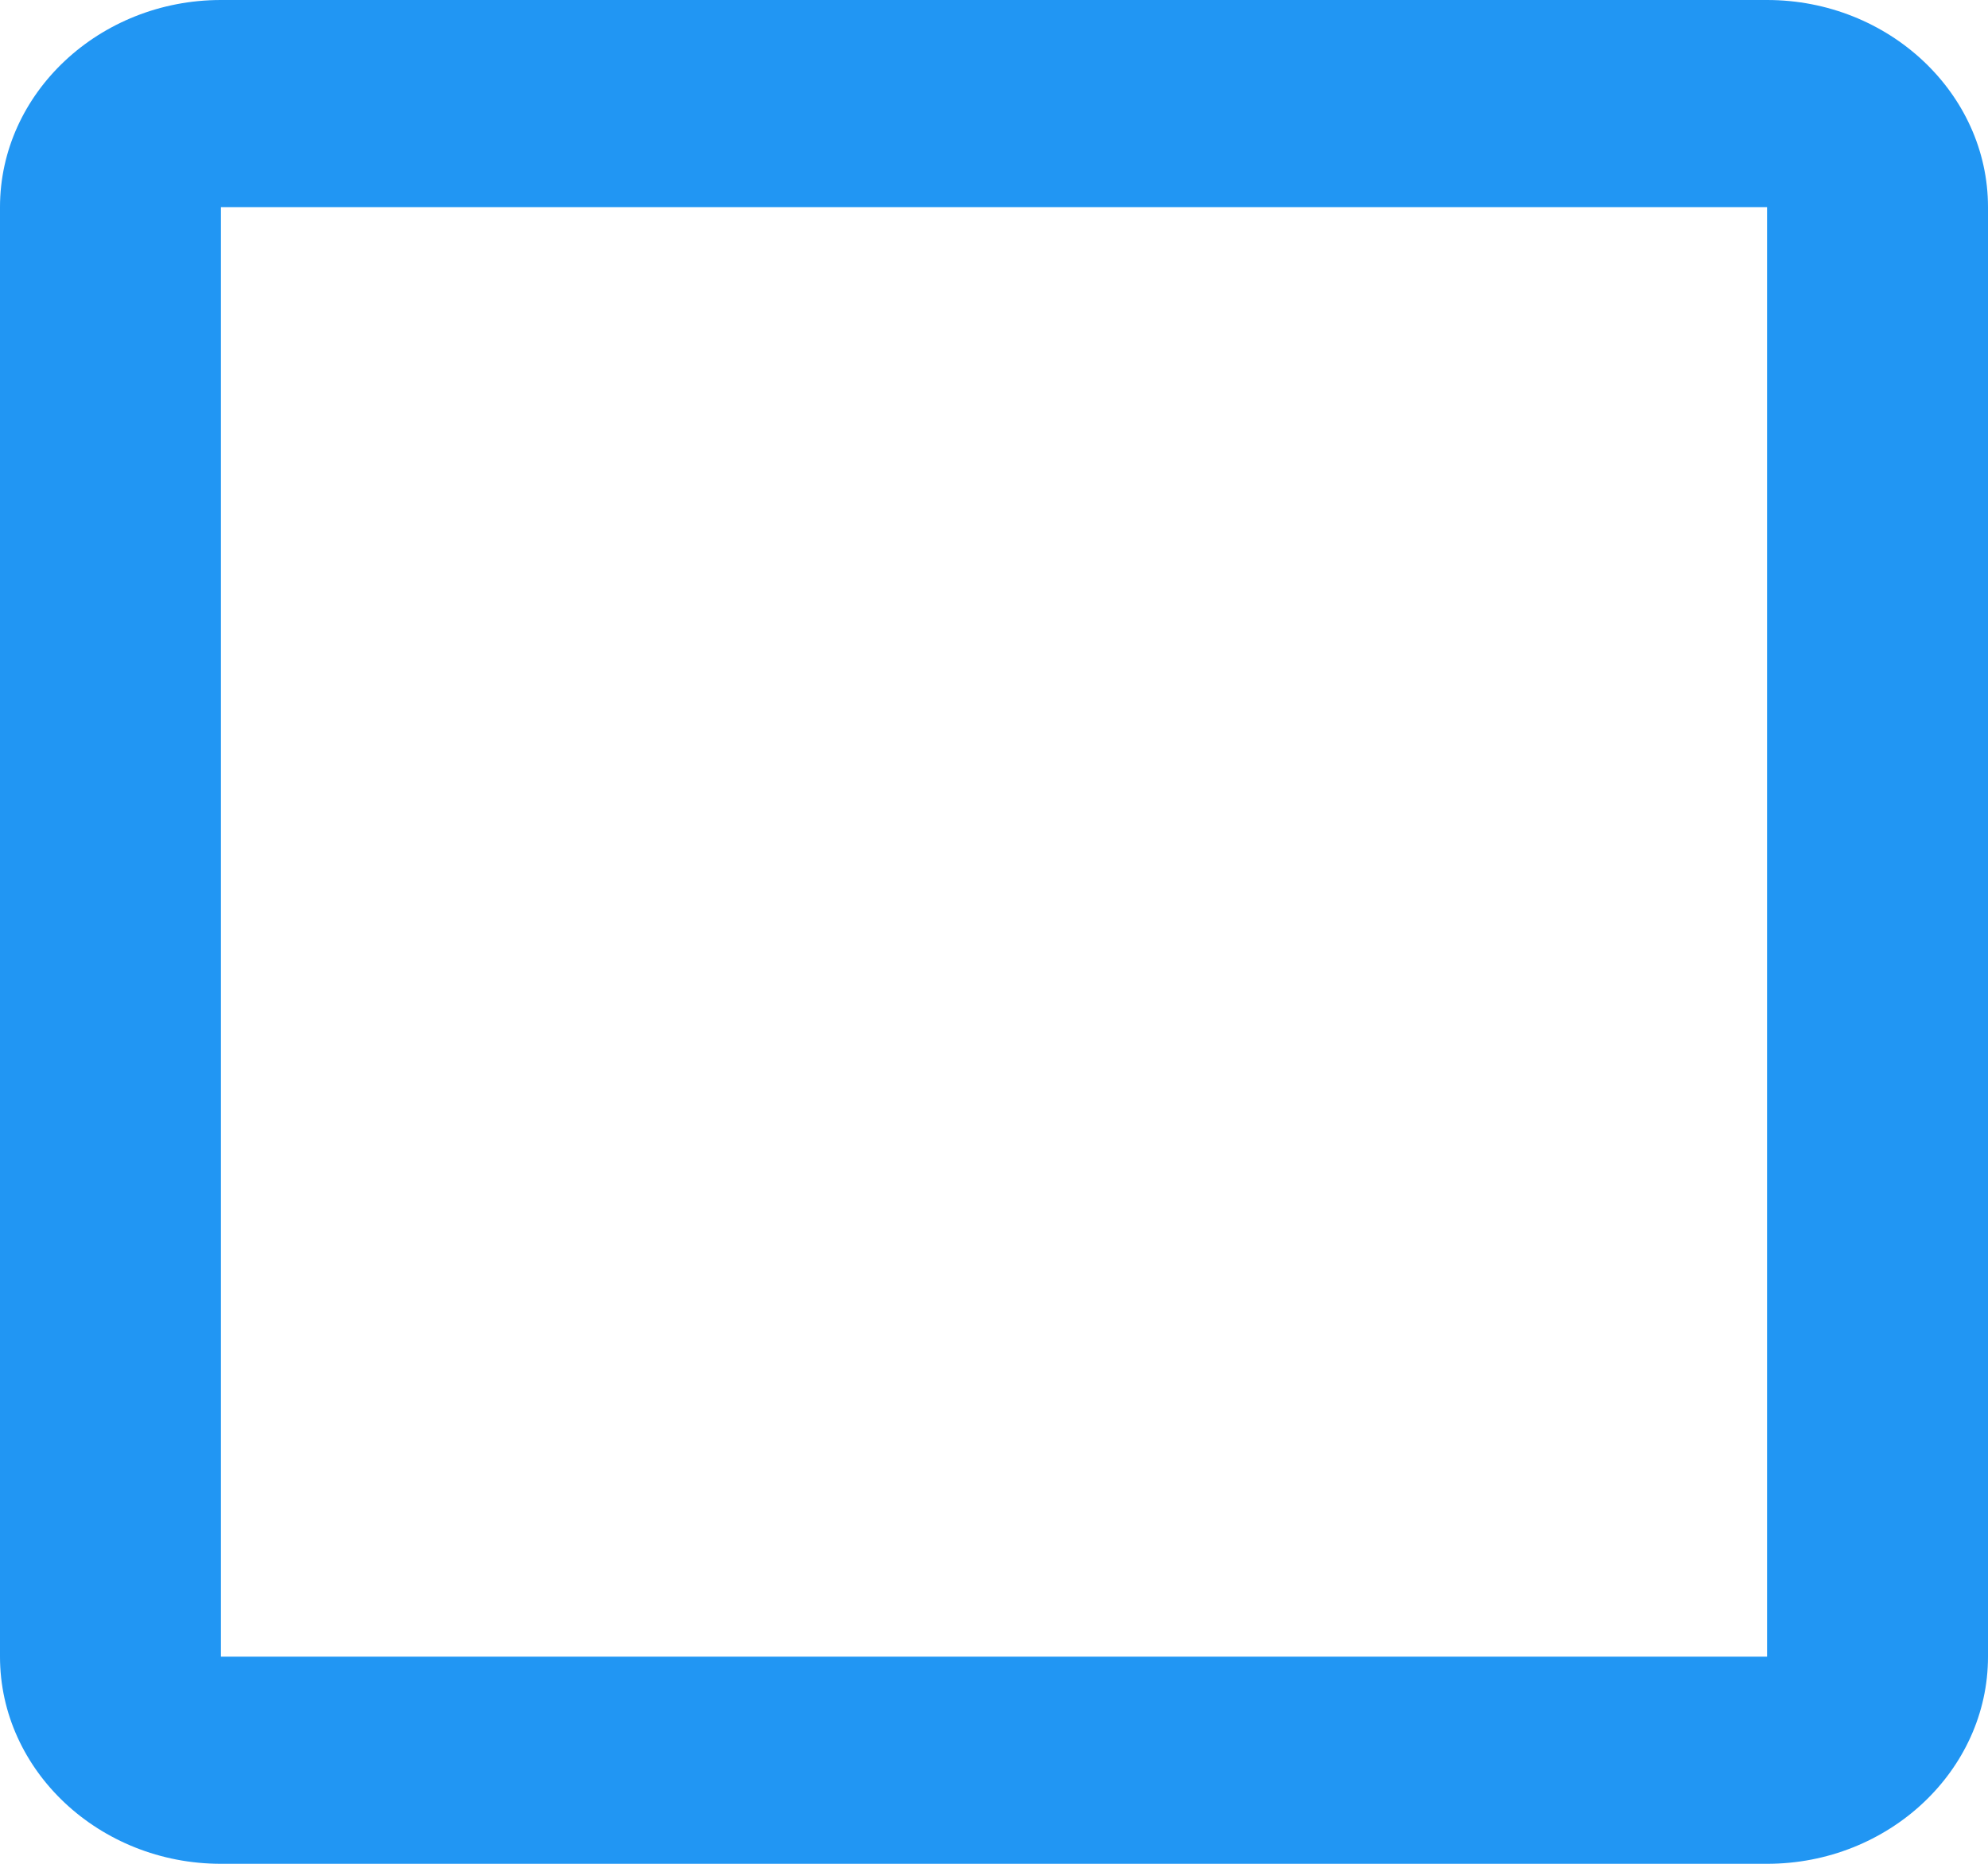
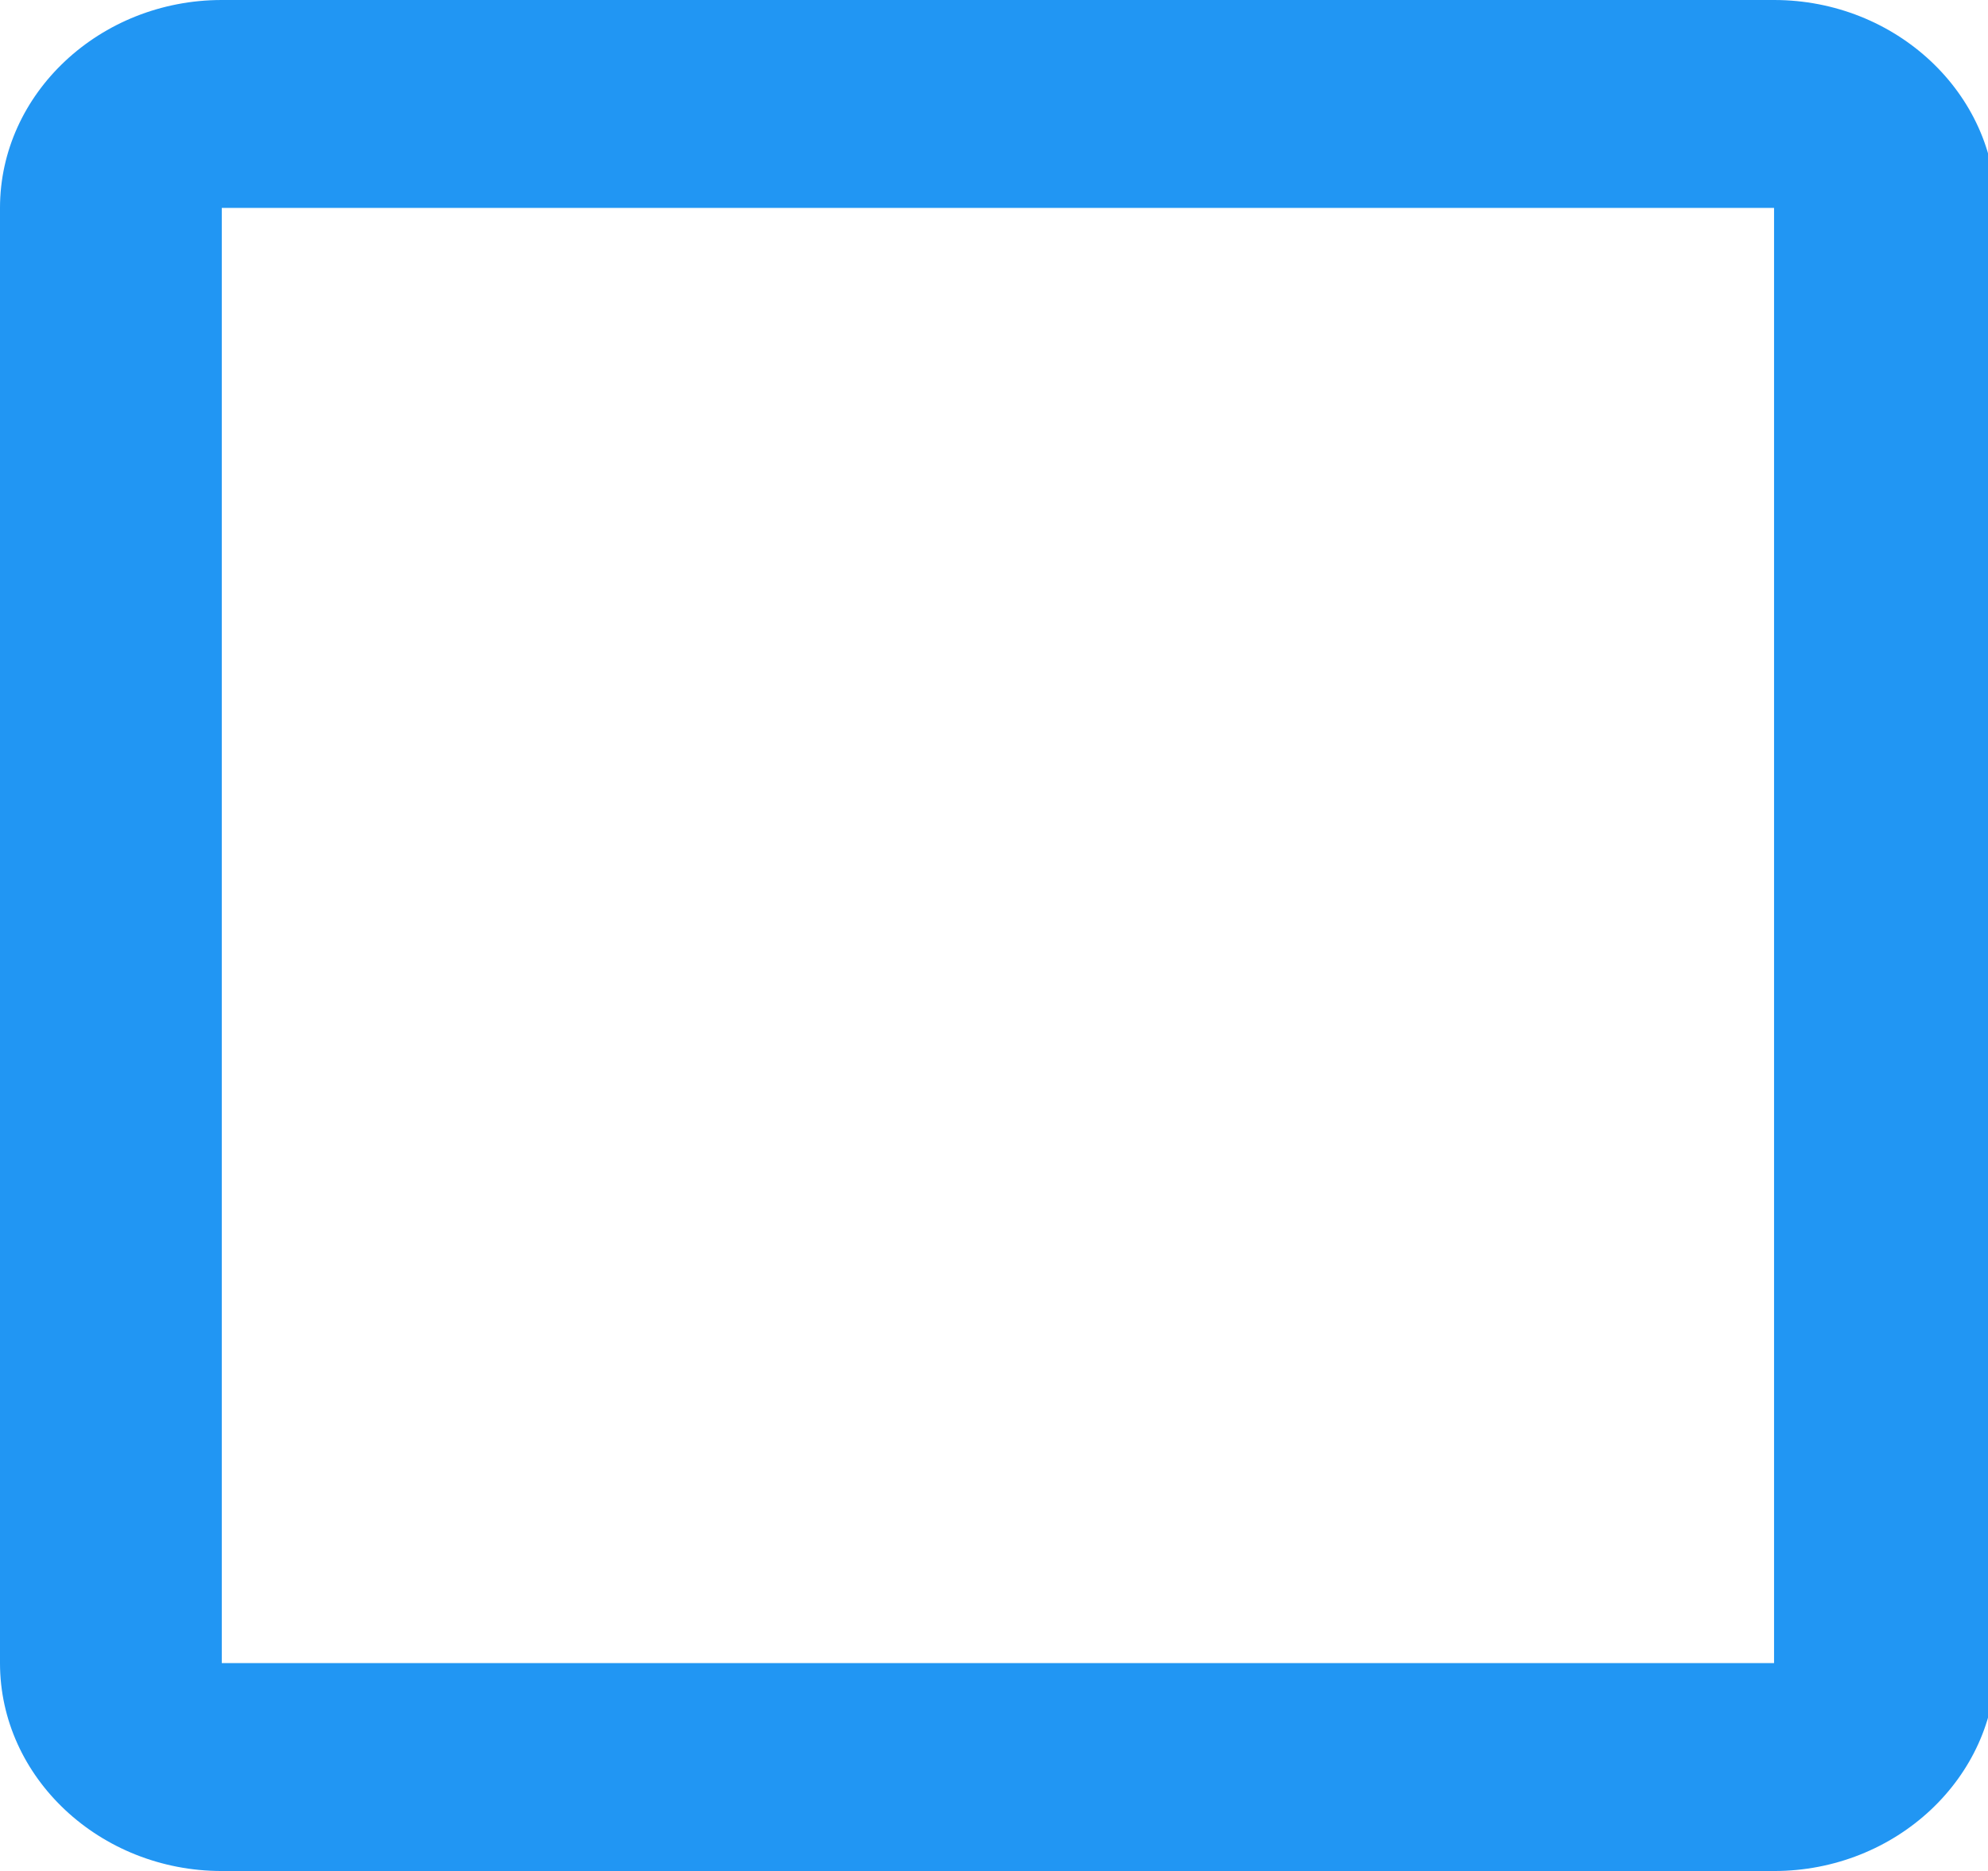
- <svg xmlns="http://www.w3.org/2000/svg" width="16" height="15" viewBox="0 0 16 15" fill="none">
-   <path d="M14.222 1.667V13.333H1.778V1.667H14.222ZM14.222 0H1.778C0.8 0 0 0.75 0 1.667V13.333C0 14.25 0.8 15 1.778 15H14.222C15.2 15 16 14.25 16 13.333V1.667C16 0.75 15.2 0 14.222 0Z" fill="#2196F3" />
+ <svg xmlns="http://www.w3.org/2000/svg" version="1.1" width="34" height="32" viewBox="0 0 34 32">
+   <path fill="#2196f3" d="M30.341 3.556v24.889h-26.548v-24.889h26.548zM30.341 0h-26.548c-2.086 0-3.793 1.6-3.793 3.556v24.889c0 1.956 1.707 3.556 3.793 3.556h26.548c2.086 0 3.793-1.6 3.793-3.556v-24.889c0-1.956-1.707-3.556-3.793-3.556z" />
</svg>
